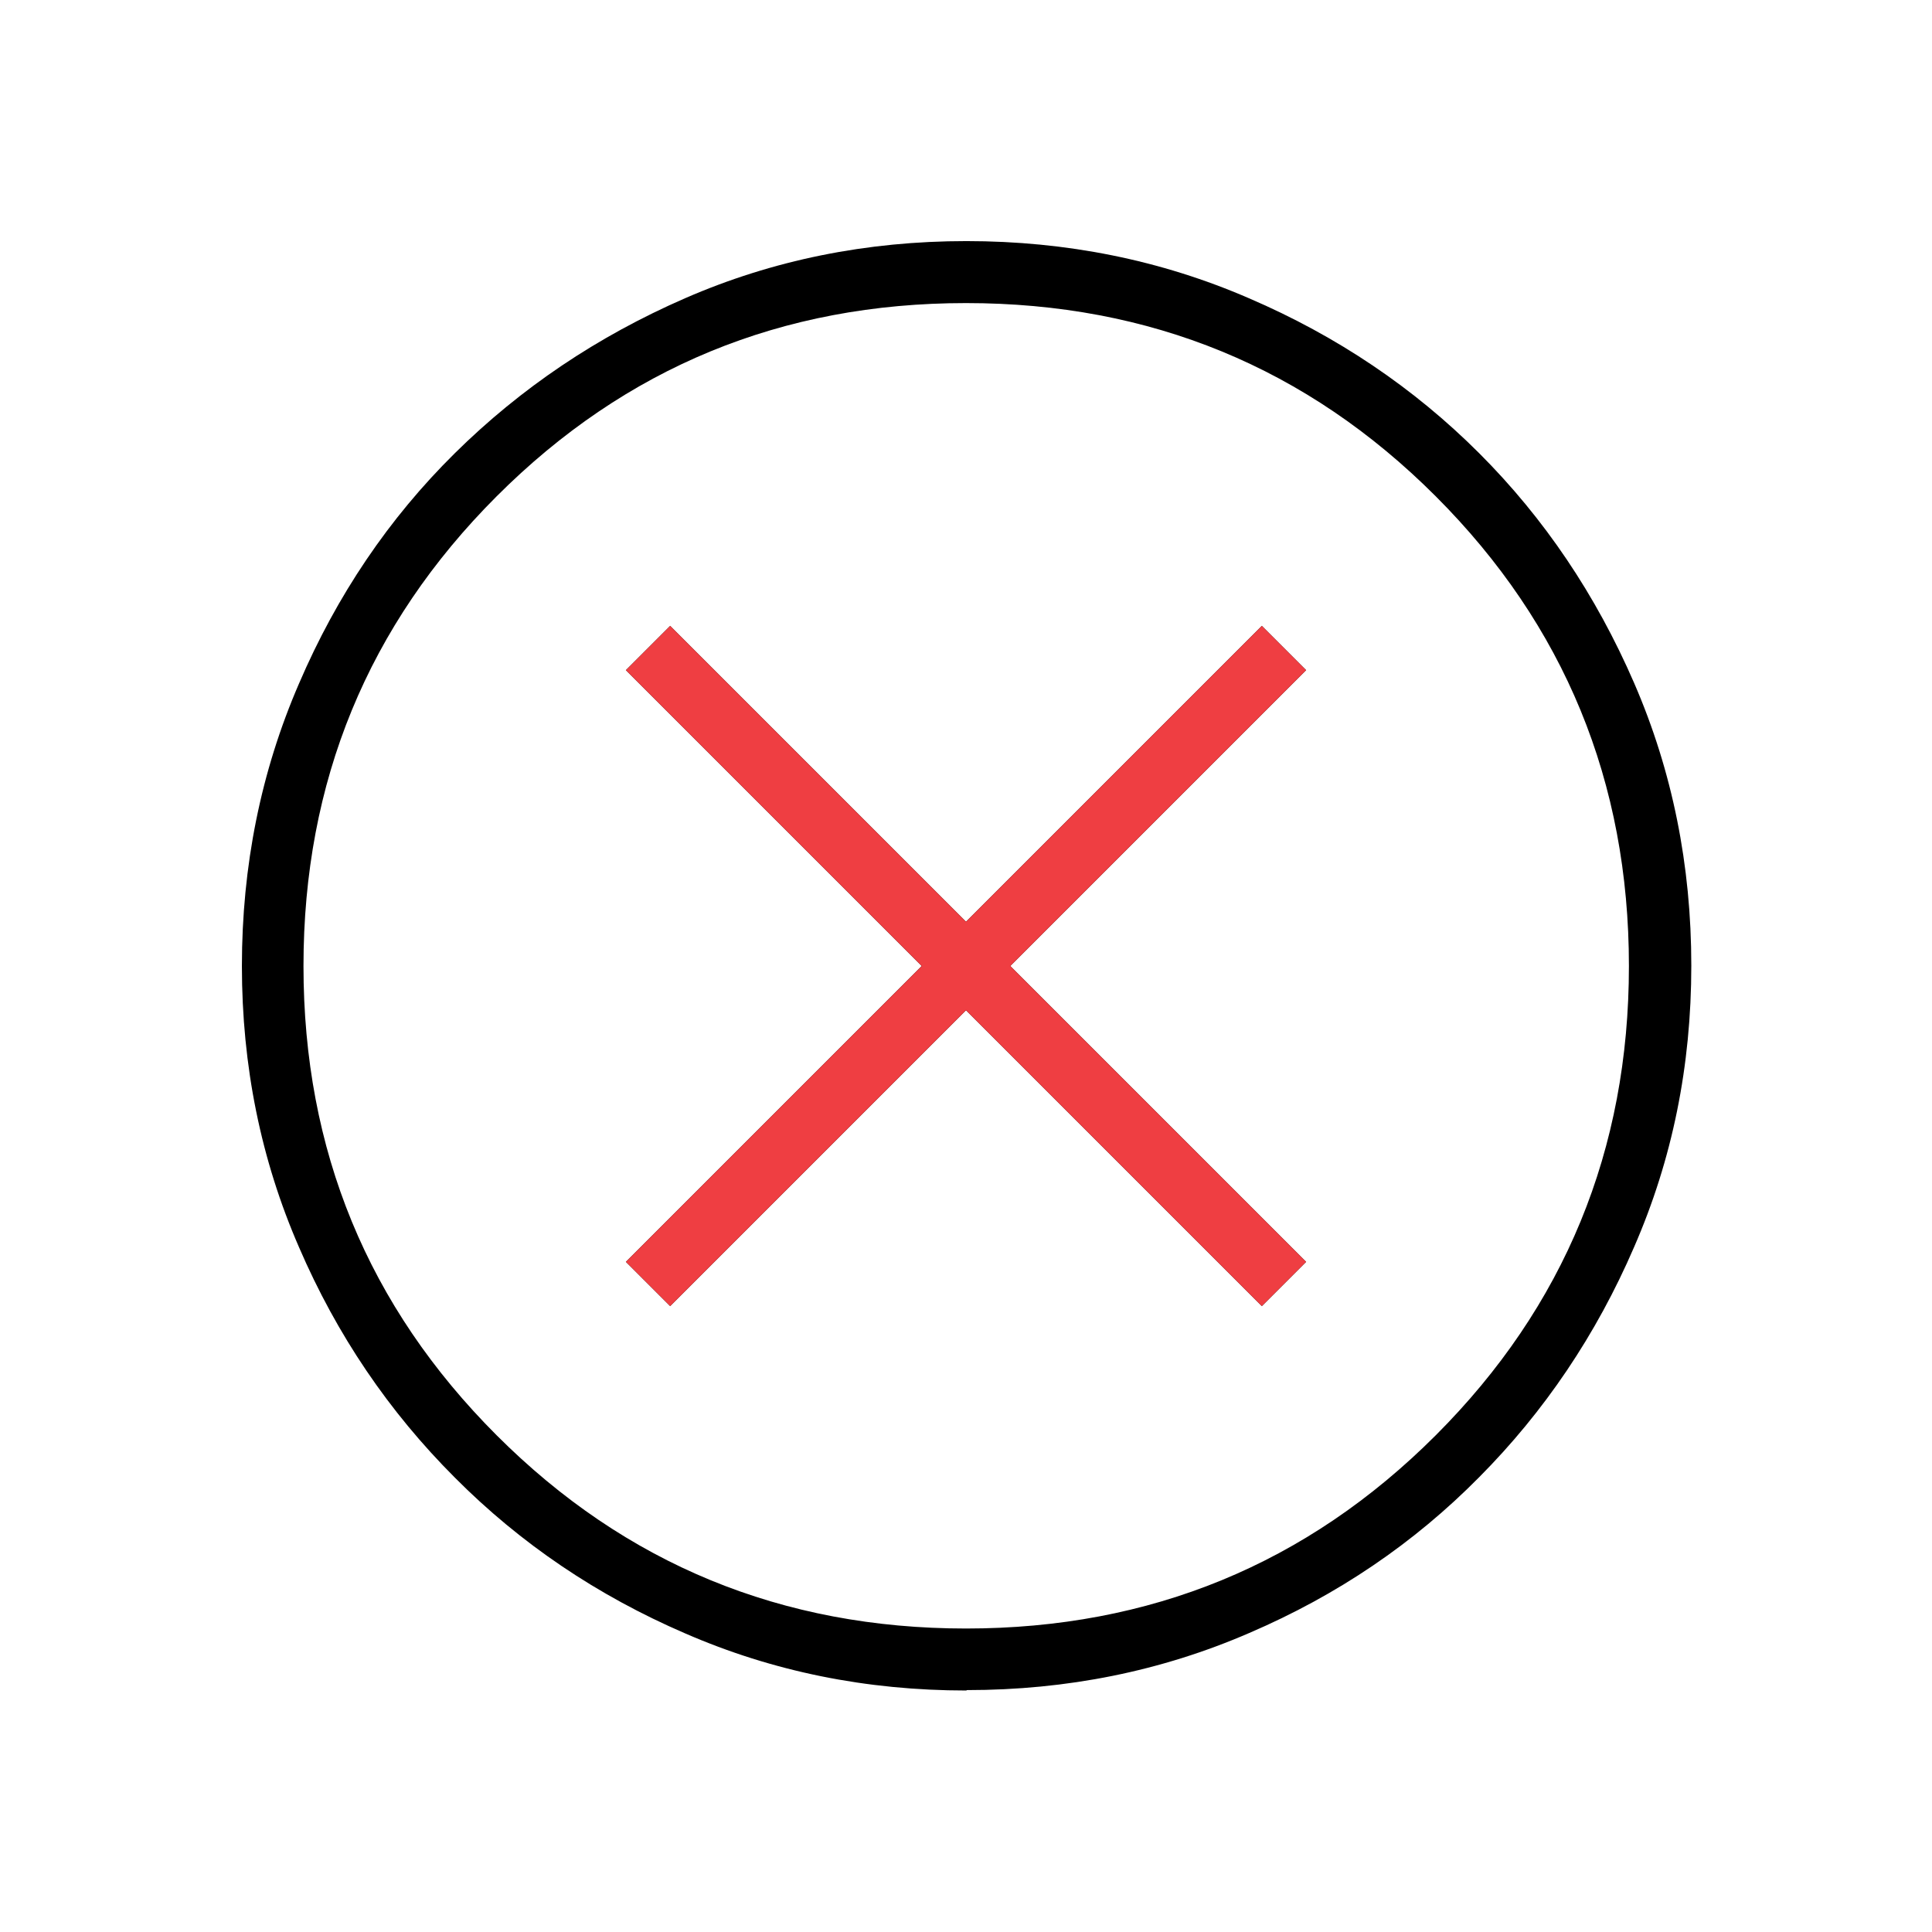
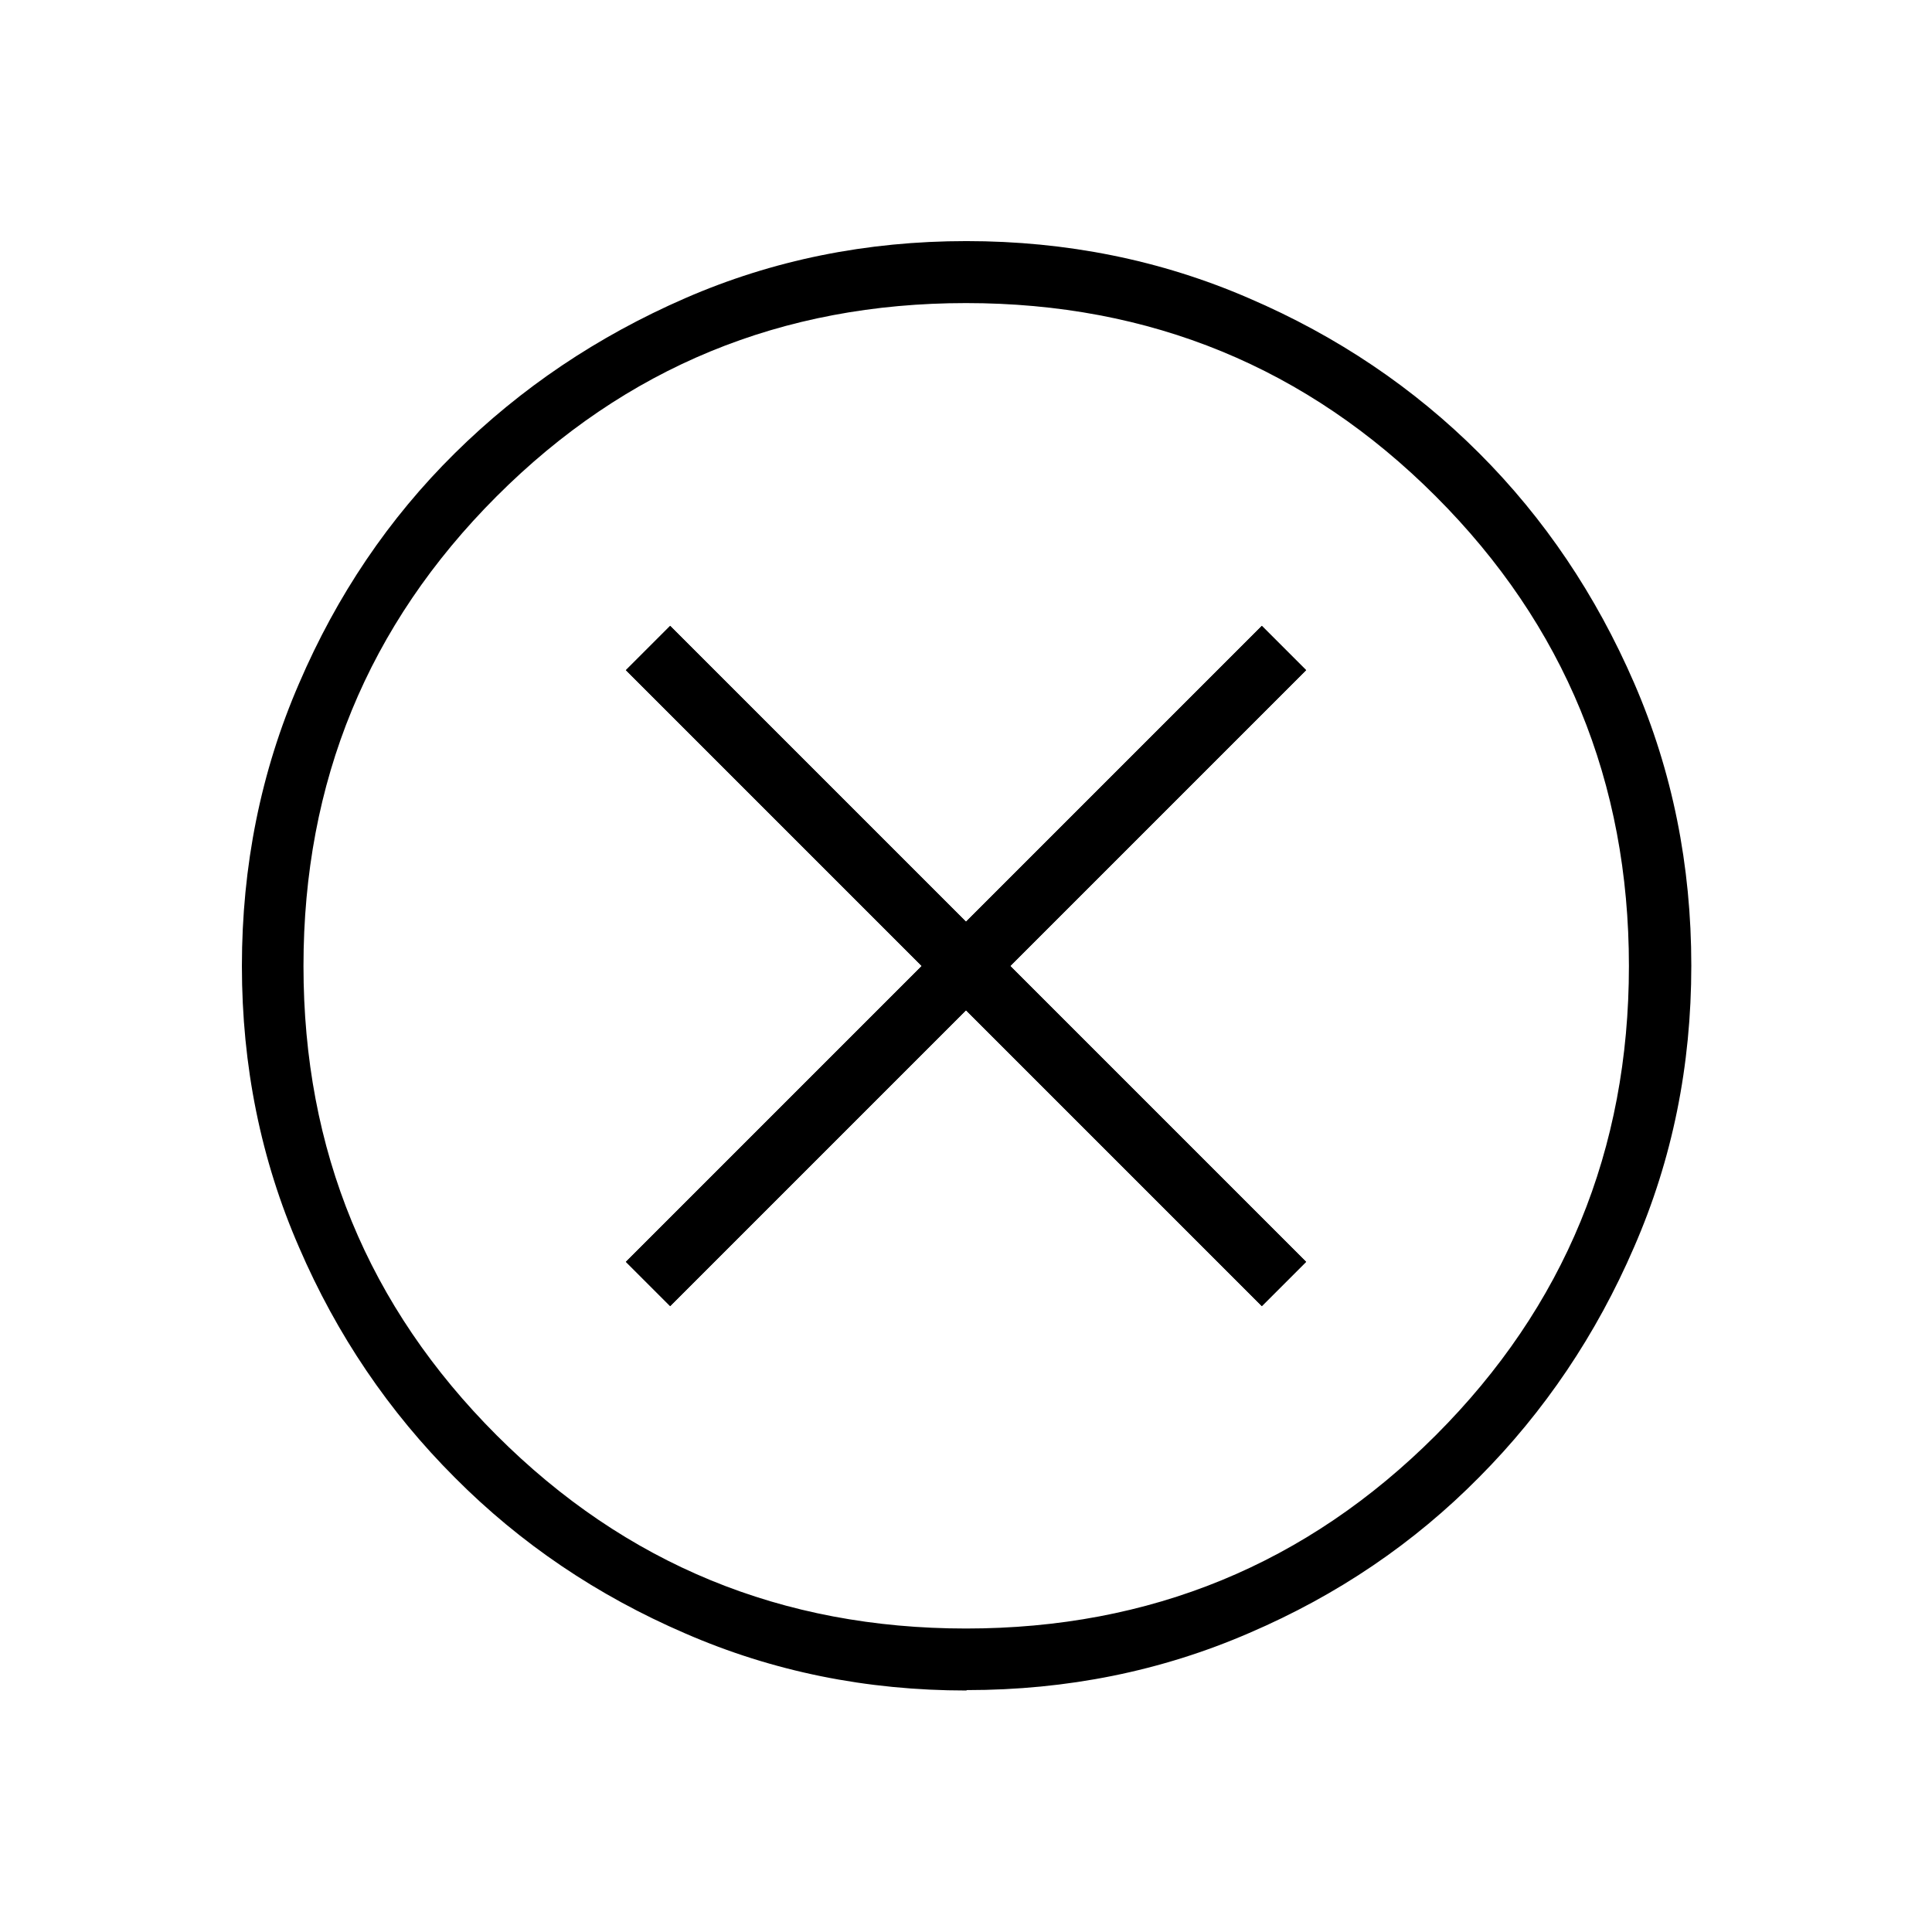
<svg xmlns="http://www.w3.org/2000/svg" id="a" viewBox="0 0 48 48">
-   <defs>
-     <style>.b{fill:#ef3e42;}</style>
-   </defs>
  <path d="M16.65,32.45l7.35-7.35,7.35,7.35,1.1-1.1-7.35-7.35,7.35-7.35-1.1-1.1-7.35,7.35-7.35-7.35-1.1,1.1,7.35,7.35-7.35,7.35,1.1,1.1ZM24.01,42c-2.48,0-4.81-.47-6.99-1.42-2.18-.94-4.09-2.23-5.72-3.87-1.64-1.64-2.93-3.54-3.87-5.72-.95-2.18-1.42-4.51-1.42-6.99s.47-4.83,1.42-7.02c.94-2.19,2.23-4.1,3.87-5.72,1.64-1.62,3.54-2.9,5.72-3.85,2.18-.95,4.51-1.42,6.99-1.42s4.83.47,7.02,1.42c2.19.94,4.1,2.23,5.72,3.85,1.62,1.62,2.9,3.52,3.85,5.71.95,2.19,1.42,4.53,1.42,7.02s-.47,4.81-1.42,6.99c-.94,2.18-2.23,4.09-3.85,5.72-1.62,1.64-3.52,2.93-5.71,3.87-2.19.95-4.53,1.42-7.02,1.42ZM24,40.46c4.58,0,8.47-1.6,11.67-4.8,3.2-3.2,4.8-7.09,4.8-11.66s-1.6-8.47-4.8-11.67c-3.2-3.2-7.09-4.8-11.67-4.8s-8.46,1.6-11.66,4.8c-3.2,3.2-4.8,7.09-4.8,11.67s1.6,8.46,4.8,11.66c3.2,3.2,7.09,4.8,11.66,4.8Z" />
-   <polygon class="b" points="16.65 32.45 24 25.1 31.35 32.45 32.45 31.35 25.1 24 32.45 16.65 31.35 15.55 24 22.9 16.65 15.55 15.55 16.65 22.9 24 15.55 31.35 16.65 32.45" />
+   <polygon points="16.65 32.45 24 25.1 31.35 32.45 32.45 31.35 25.1 24 32.45 16.65 31.35 15.55 24 22.9 16.65 15.55 15.55 16.65 22.9 24 15.55 31.35 16.65 32.45" />
</svg>
